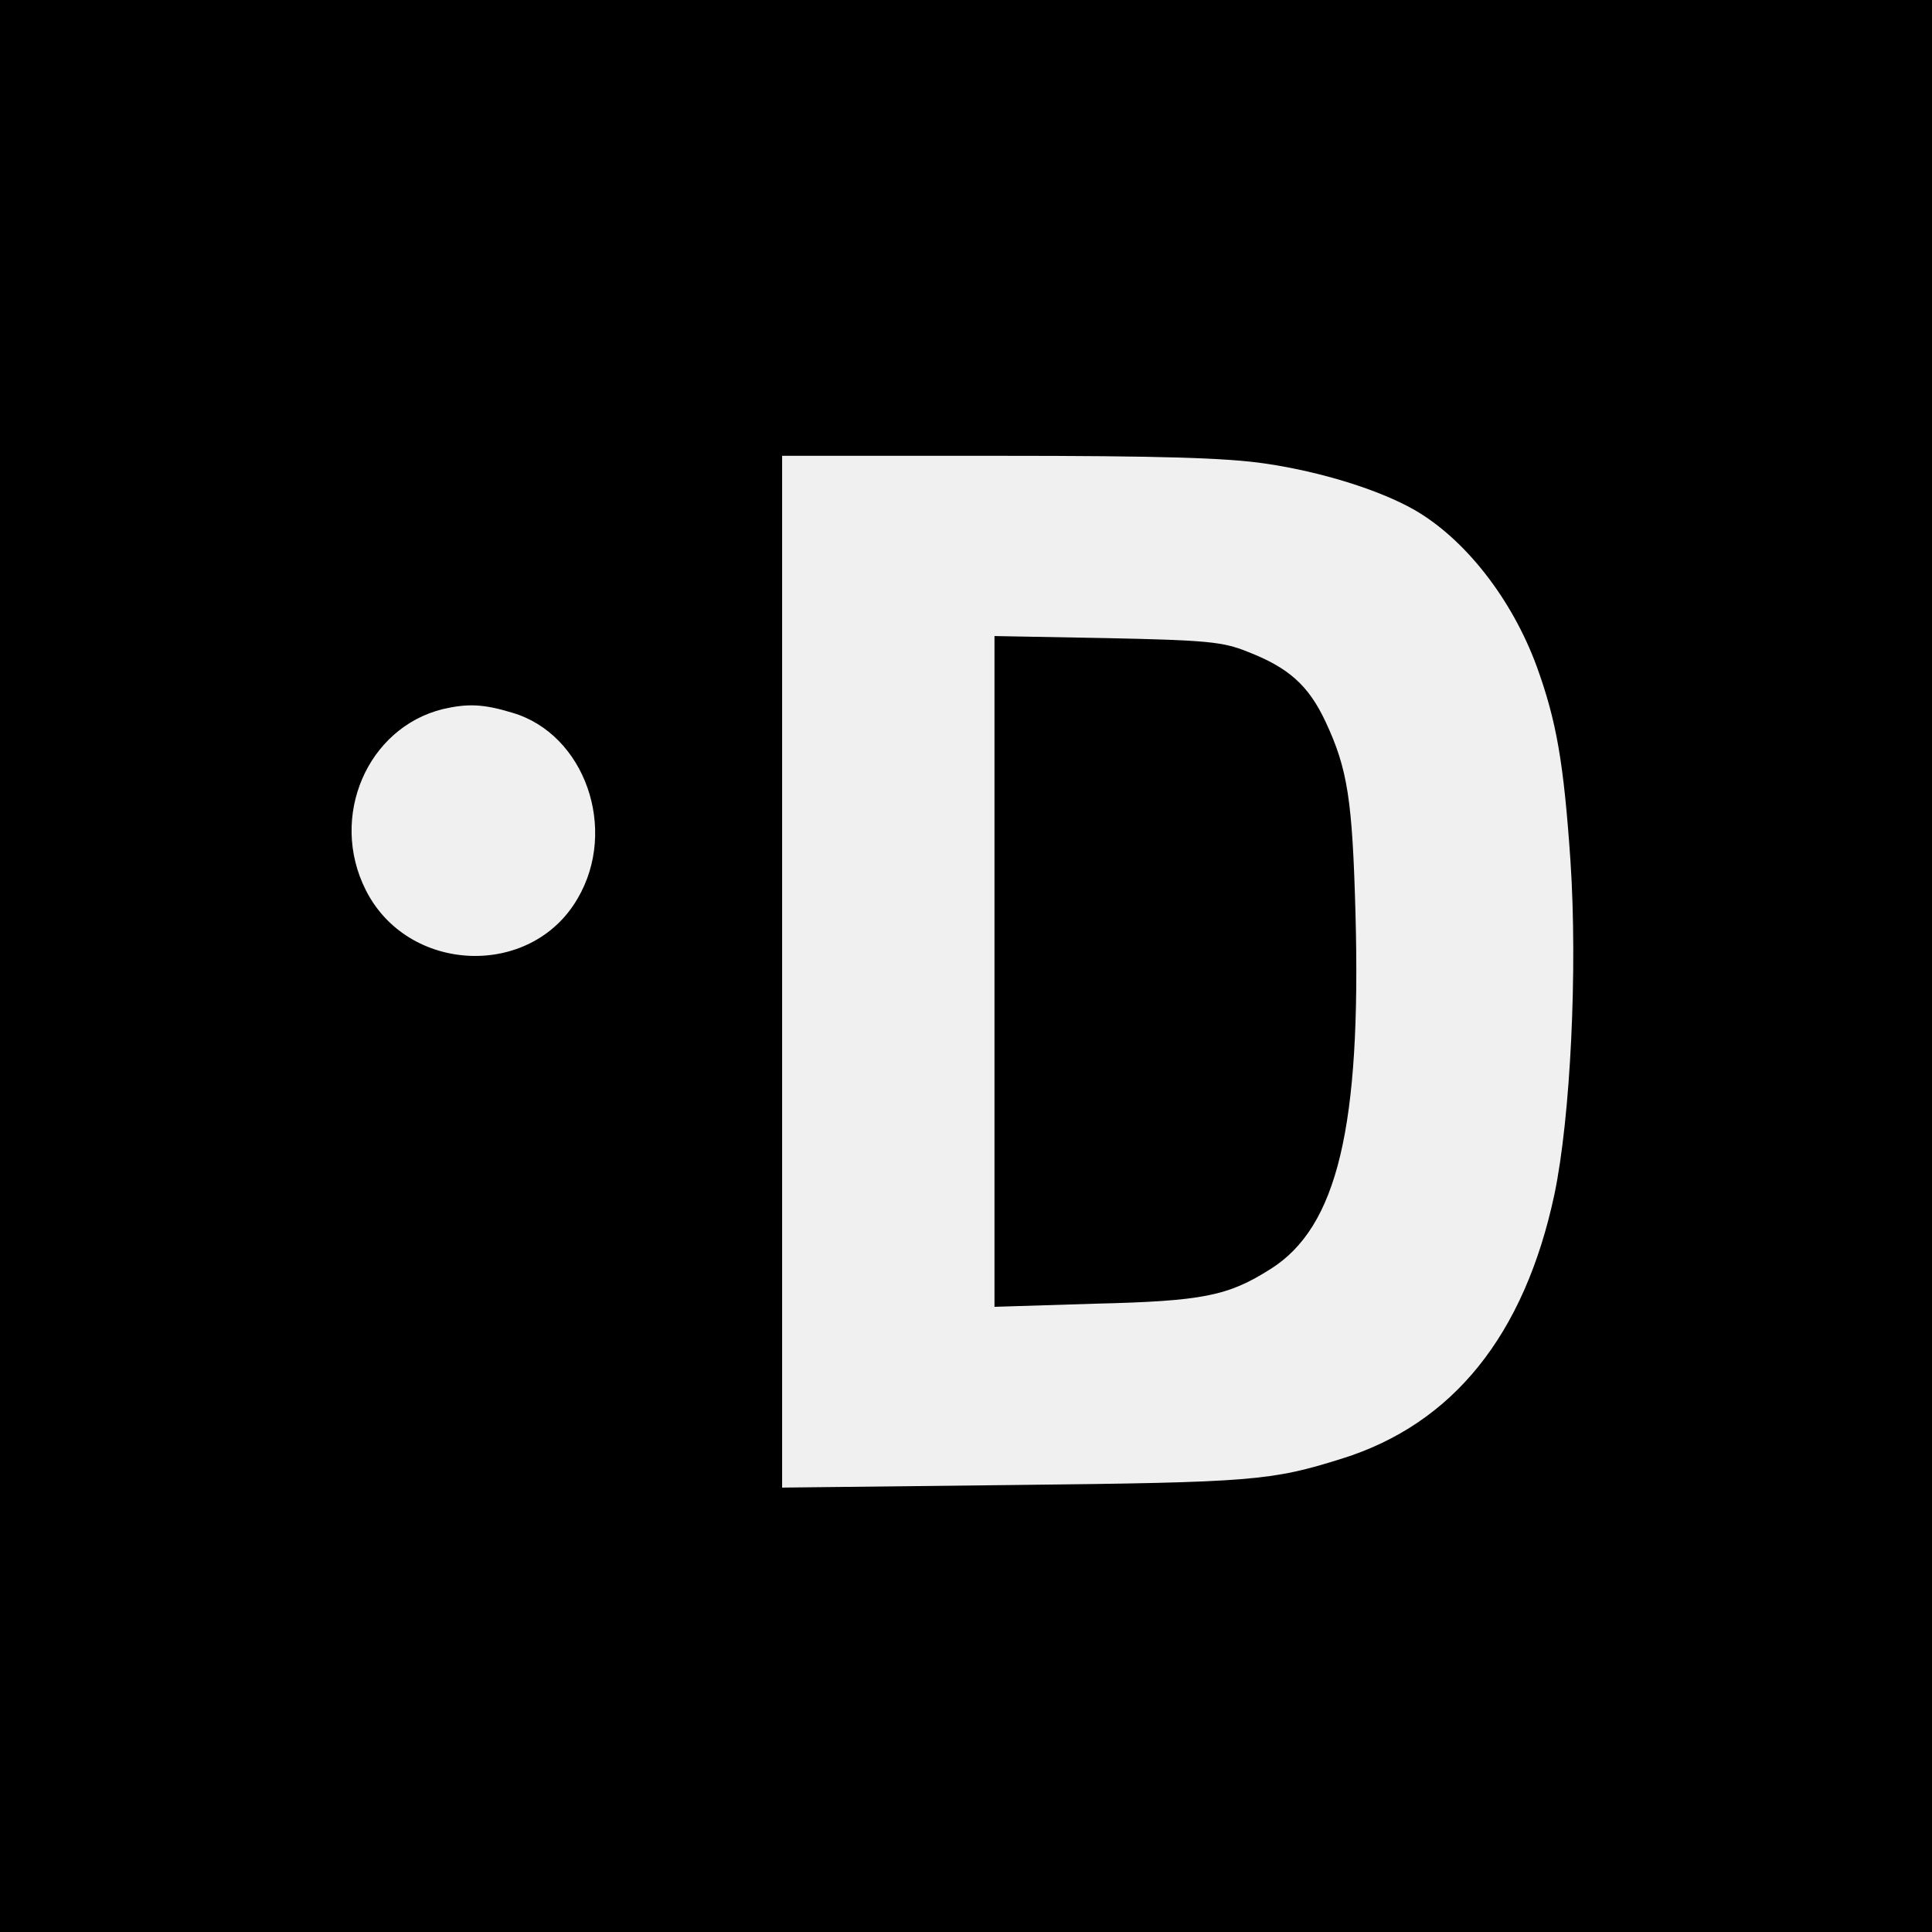
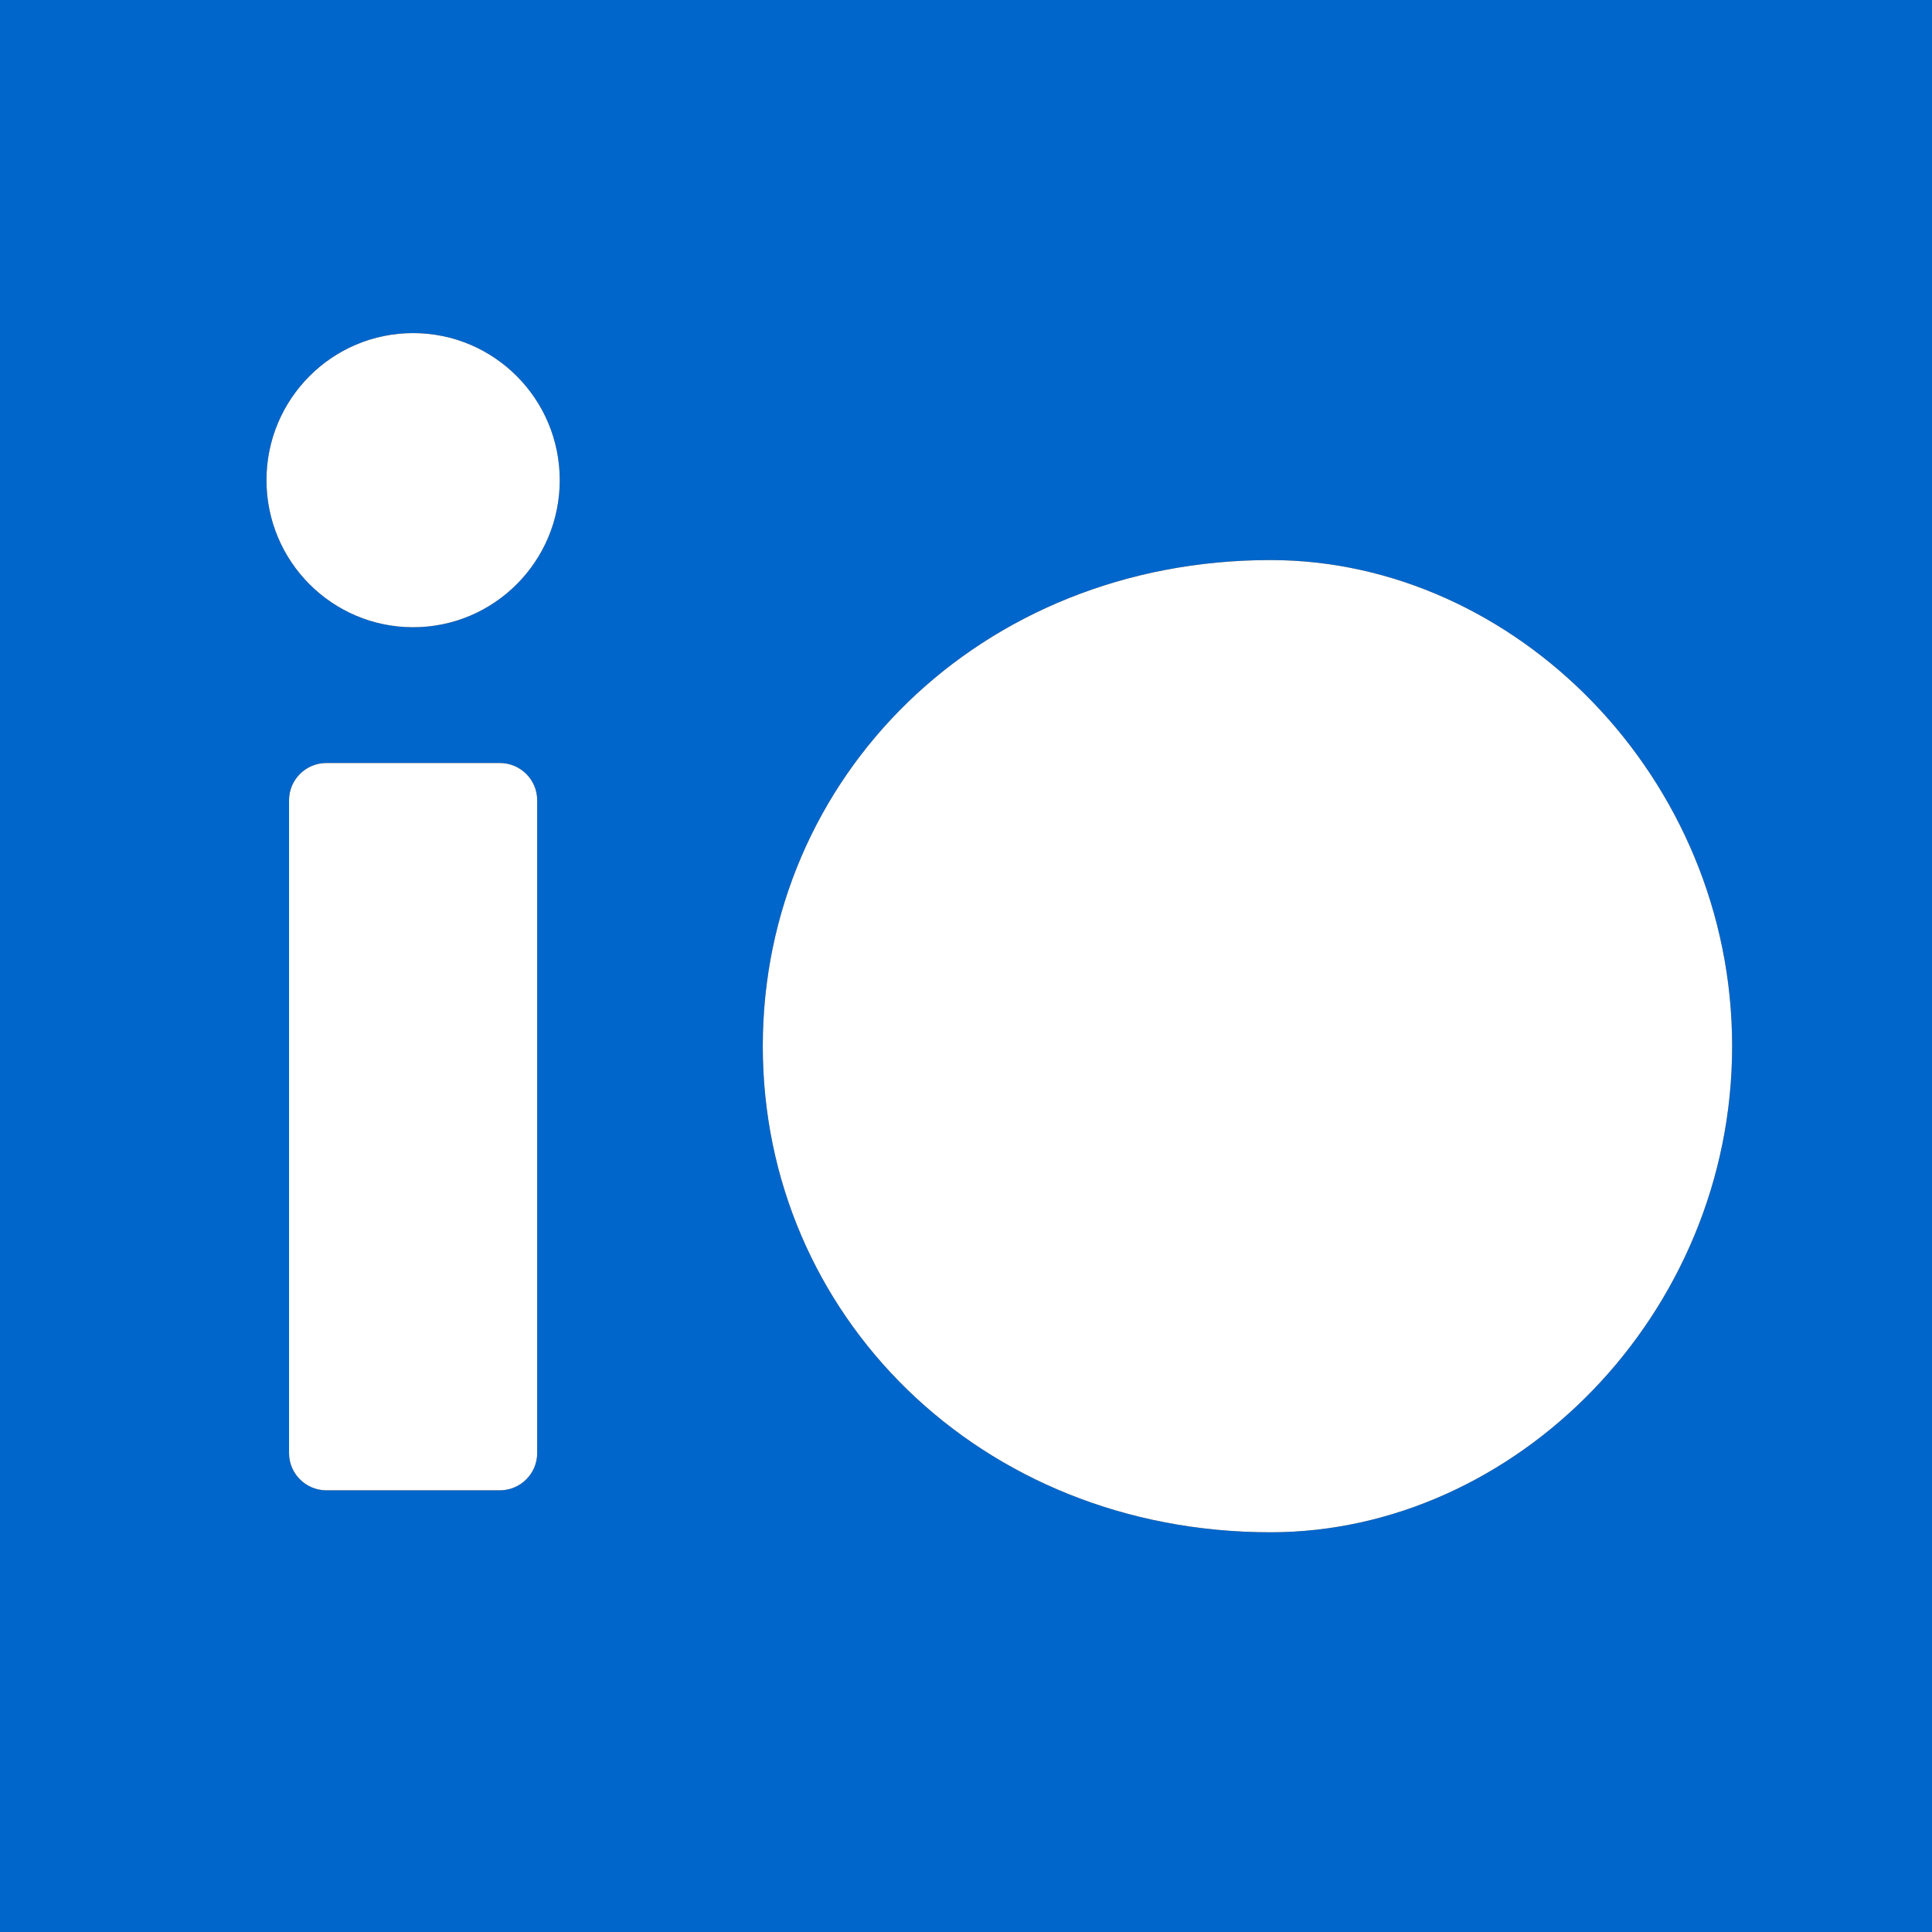
- <svg xmlns="http://www.w3.org/2000/svg" version="1.0" width="373pt" height="373pt" viewBox="0 0 373 373" preserveAspectRatio="xMidYMid meet">
-   <g transform="translate(0,373) scale(0.1,-0.1)" fill="#000000" stroke="none">
-     <path d="M0 1865 l0 -1865 1865 0 1865 0 0 1865 0 1865 -1865 0 -1865 0 0 -1865z m2443 970 c109 -16 220 -51 287 -89 98 -56 189 -172 237 -303 38 -105 52 -185 65 -375 14 -210 0 -496 -31 -644 -58 -272 -196 -443 -410 -510 -137 -43 -173 -46 -633 -51 l-448 -5 0 996 0 996 418 0 c316 0 441 -4 515 -15z m-1454 -481 c140 -41 205 -225 126 -359 -90 -155 -328 -145 -409 17 -71 141 3 313 149 349 48 11 78 10 134 -7z" />
-     <path d="M1920 1855 l0 -648 193 6 c210 5 258 15 340 67 129 81 175 275 164 685 -6 221 -15 280 -58 372 -33 70 -71 104 -151 135 -47 19 -79 22 -270 26 l-218 4 0 -647z" />
+ <svg xmlns="http://www.w3.org/2000/svg" width="373px" height="373px" viewBox="0 0 373 373" version="1.1">
+   <defs />
+   <g id="Page-1" stroke="none" stroke-width="1" fill="none" fill-rule="evenodd">
+     <g id="io-logo">
+       <rect id="Rectangle" fill="#0066CC" x="0" y="0" width="373" height="373" />
+       <g id="path-1-link" transform="translate(51.44828, 64.31034)" fill="#000000" fill-rule="nonzero">
+         <path d="M193.848,231.517 C137.713,231.517 95.819,189.5 95.819,137.668 C95.819,85.837 137.713,43.819 193.848,43.819 C241.071,43.819 282.966,85.837 282.966,137.668 C282.966,189.5 241.071,231.517 193.848,231.517 Z M11.576,82.997 L45.044,82.997 C49.032,82.997 52.265,86.222 52.265,90.202 L52.265,216.215 C52.265,220.194 49.032,223.42 45.044,223.42 L11.576,223.42 C7.588,223.42 4.355,220.194 4.355,216.215 L4.355,90.202 C4.355,86.222 7.588,82.997 11.576,82.997 Z M28.31,56.787 C12.675,56.787 0,44.075 0,28.394 C0,12.712 12.675,0 28.31,0 C43.945,0 56.62,12.712 56.62,28.394 C56.62,44.075 43.945,56.787 28.31,56.787 Z" id="path-1" />
+       </g>
+       <g id="path-1-link" transform="translate(51.44828, 64.31034)" fill="#FFFFFF">
+         <path d="M193.848,231.517 C137.713,231.517 95.819,189.5 95.819,137.668 C95.819,85.837 137.713,43.819 193.848,43.819 C241.071,43.819 282.966,85.837 282.966,137.668 C282.966,189.5 241.071,231.517 193.848,231.517 Z M11.576,82.997 L45.044,82.997 C49.032,82.997 52.265,86.222 52.265,90.202 L52.265,216.215 C52.265,220.194 49.032,223.42 45.044,223.42 L11.576,223.42 C7.588,223.42 4.355,220.194 4.355,216.215 L4.355,90.202 C4.355,86.222 7.588,82.997 11.576,82.997 Z M28.31,56.787 C12.675,56.787 0,44.075 0,28.394 C0,12.712 12.675,0 28.31,0 C43.945,0 56.62,12.712 56.62,28.394 C56.62,44.075 43.945,56.787 28.31,56.787 Z" id="path-1" />
+       </g>
+     </g>
  </g>
</svg>
